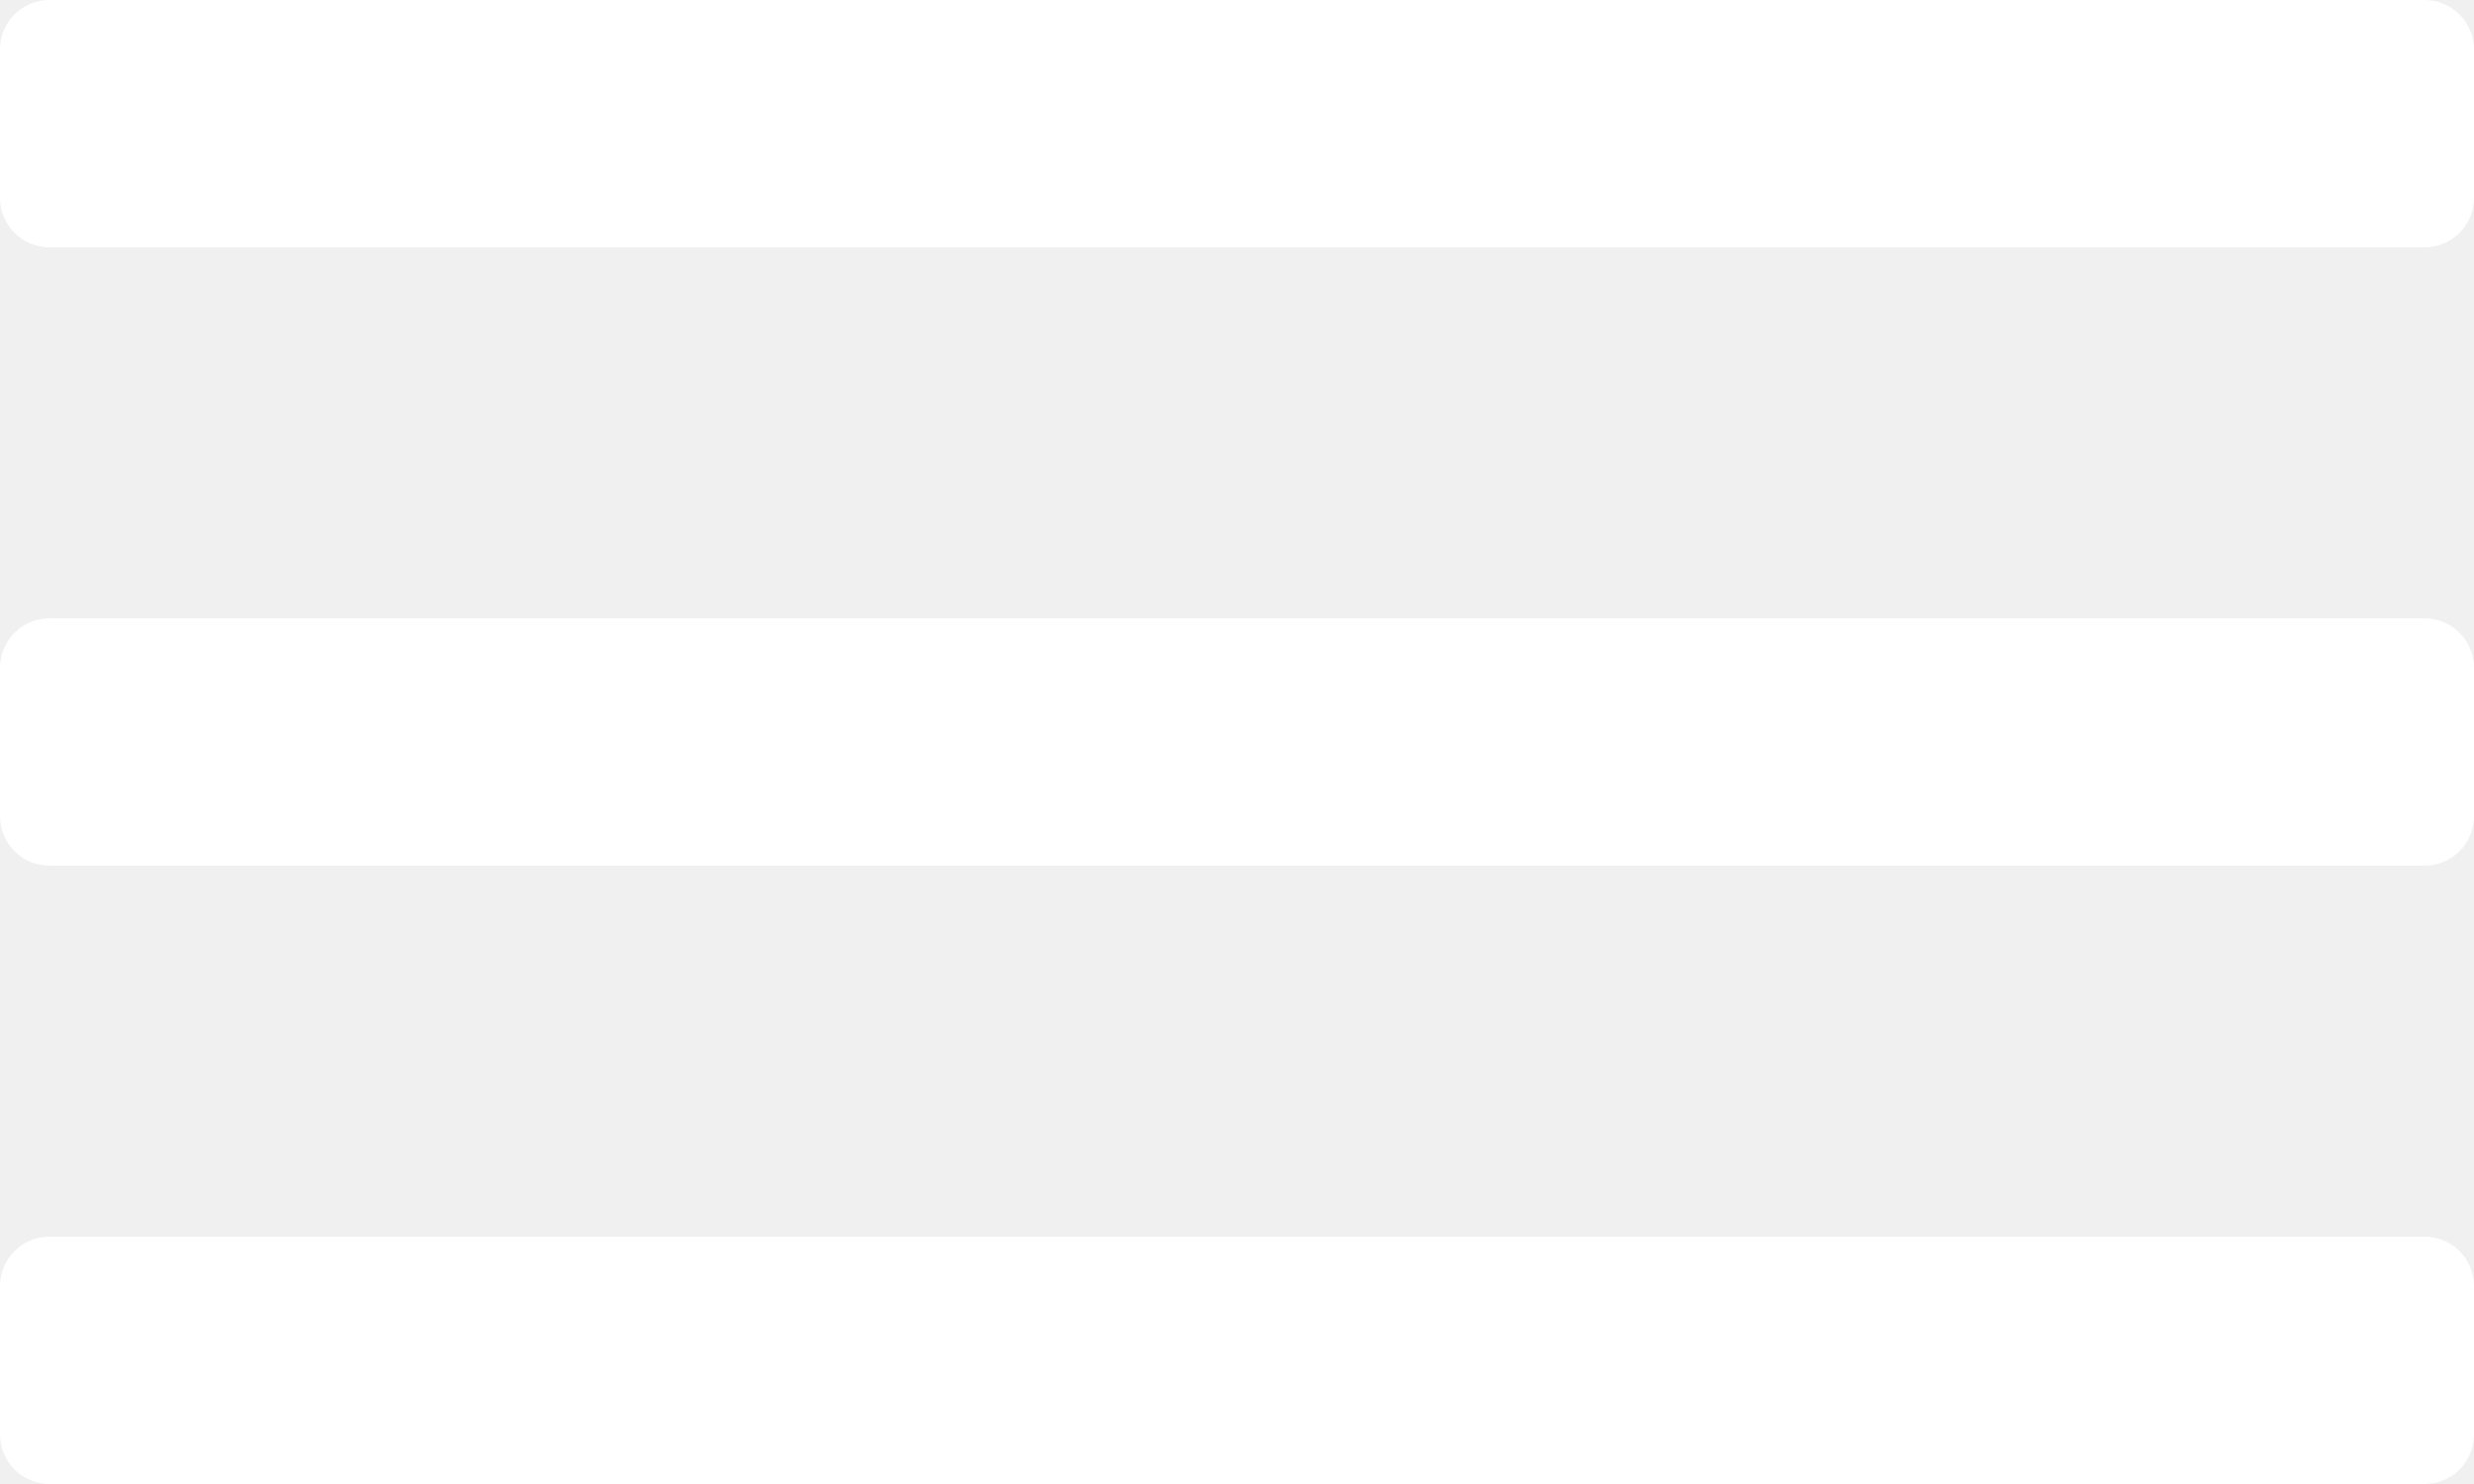
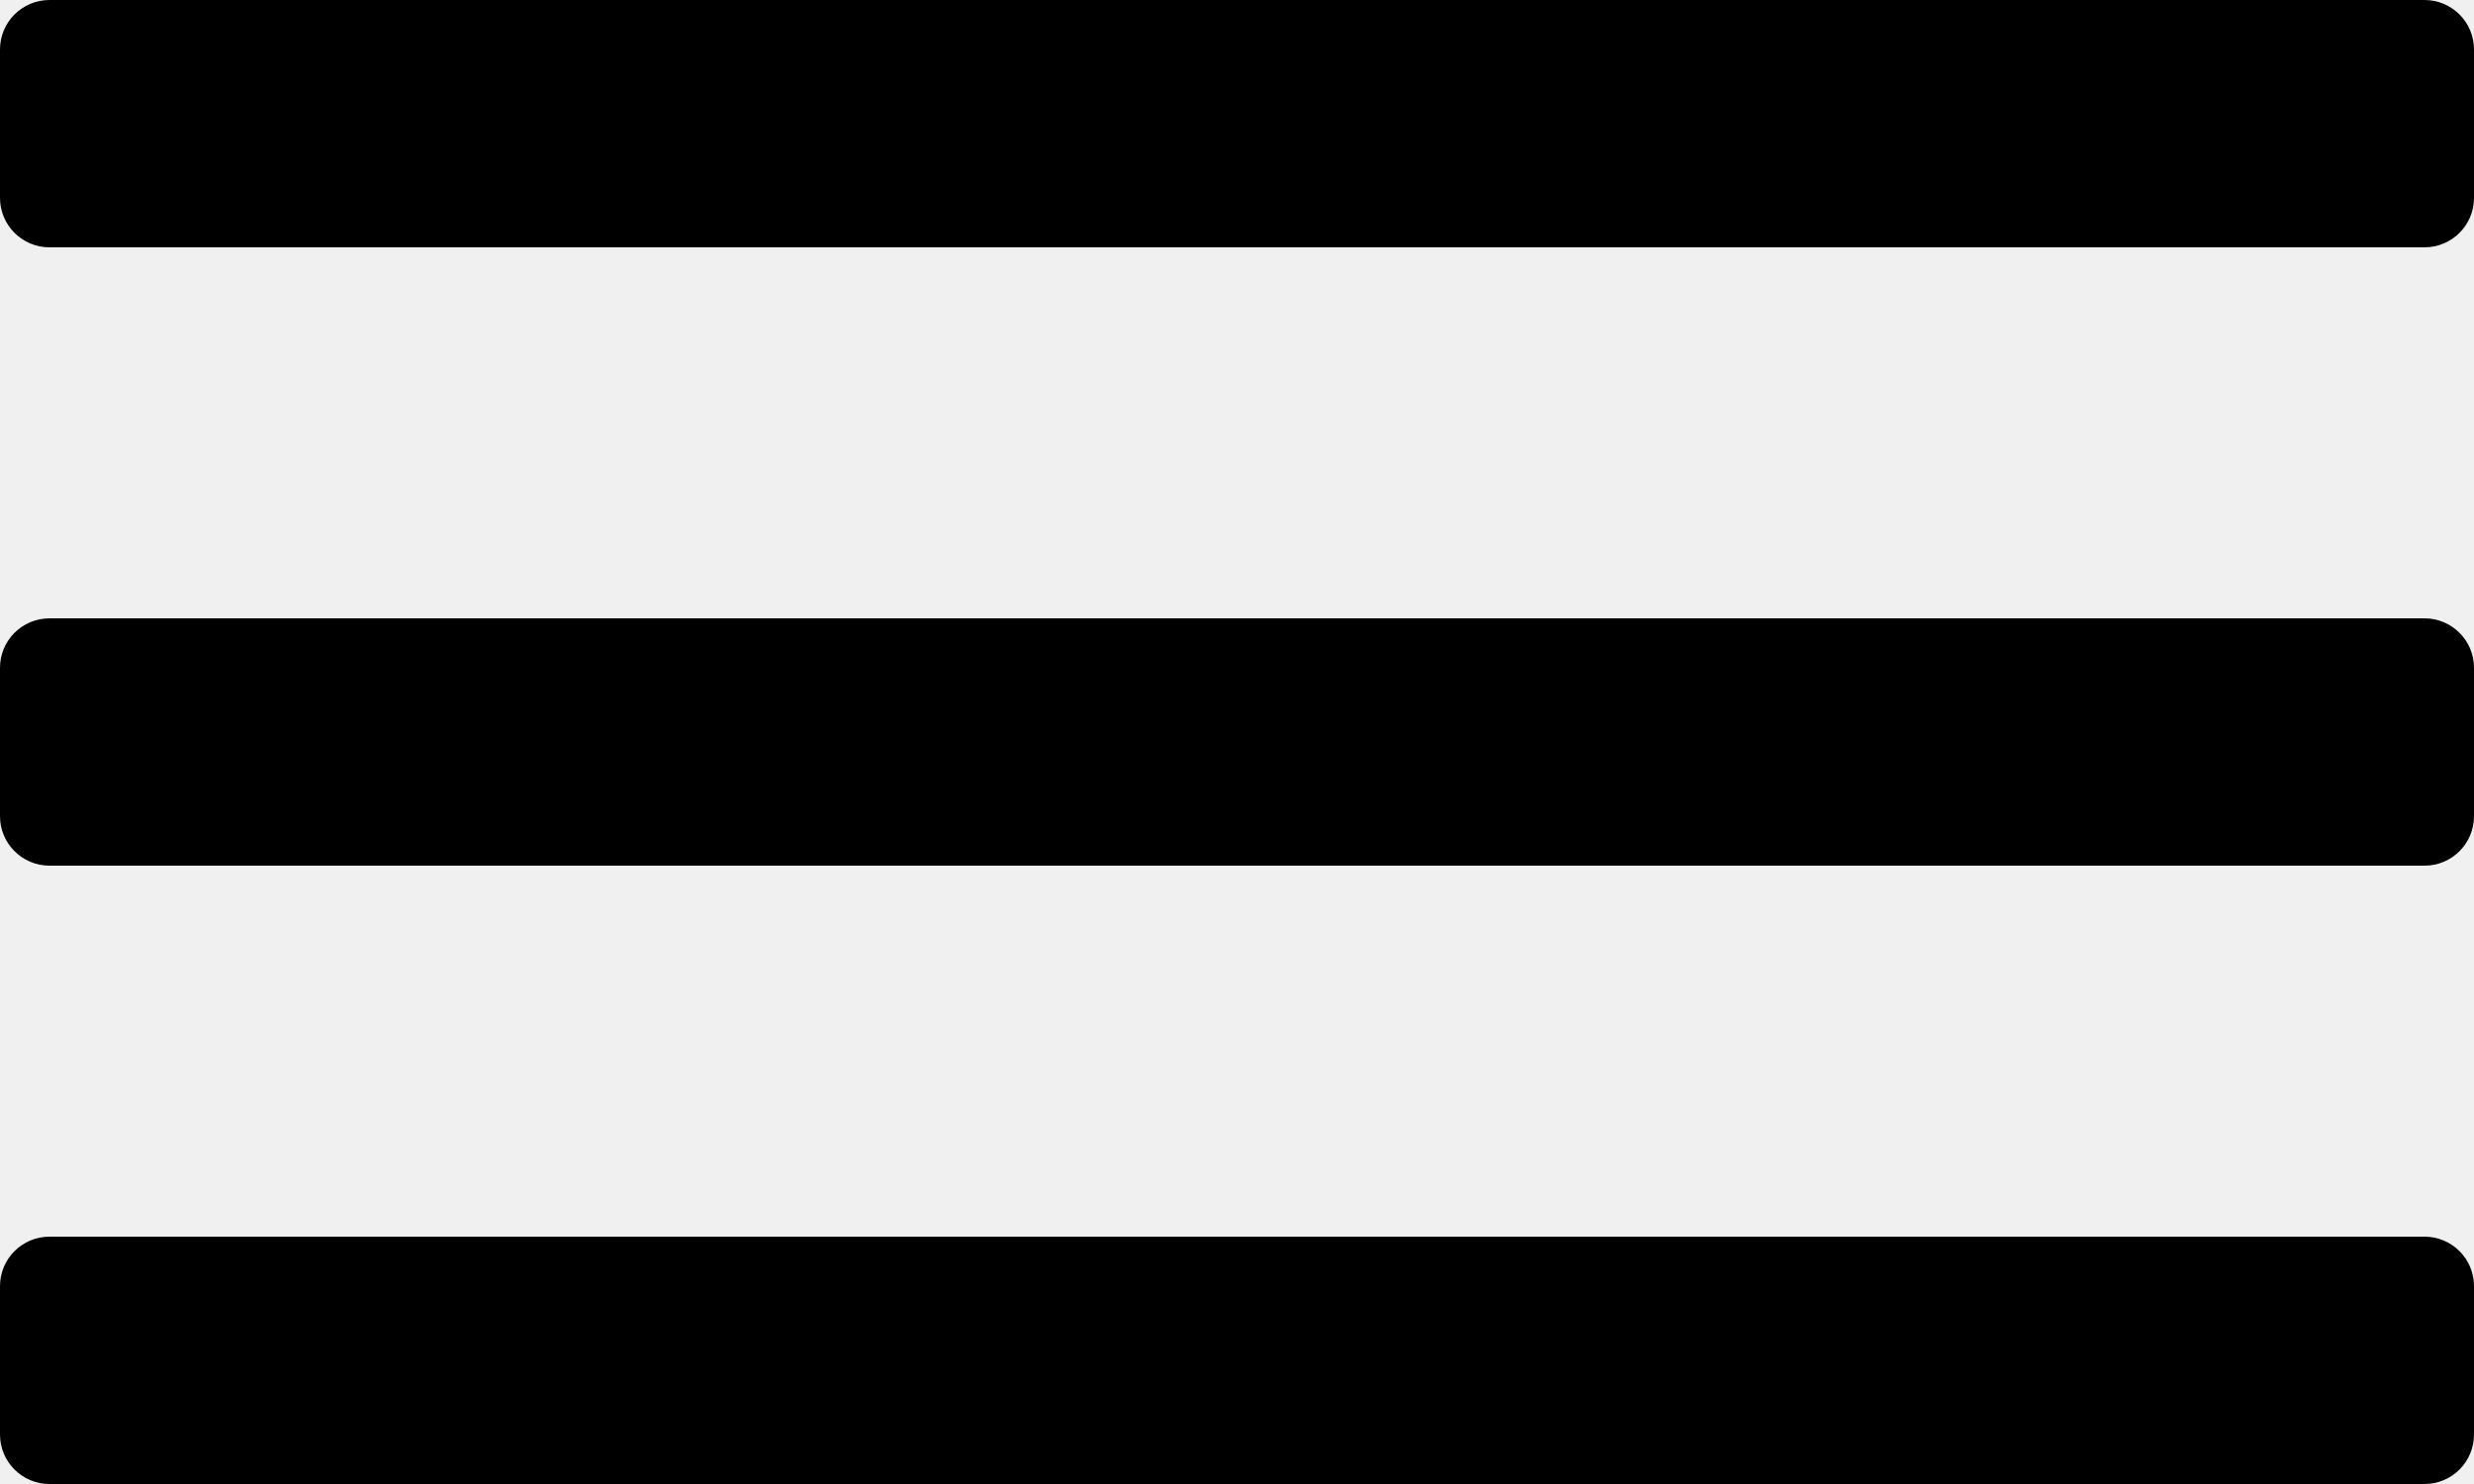
<svg xmlns="http://www.w3.org/2000/svg" id="hambmenu-icon" width="200" height="120" viewBox="0 0 200 120" fill="none">
-   <rect id="line1" width="200" height="20" rx="4" fill="white" />
-   <rect id="line2" y="50" width="200" height="20" rx="4" fill="white" />
-   <rect id="line3" y="100" width="200" height="20" rx="4" fill="white" />
+   <rect id="line1" width="200" height="20" rx="4" fill="#000" />
+   <rect id="line2" y="50" width="200" height="20" rx="4" fill="#000" />
+   <rect id="line3" y="100" width="200" height="20" rx="4" fill="#000" />
</svg>
